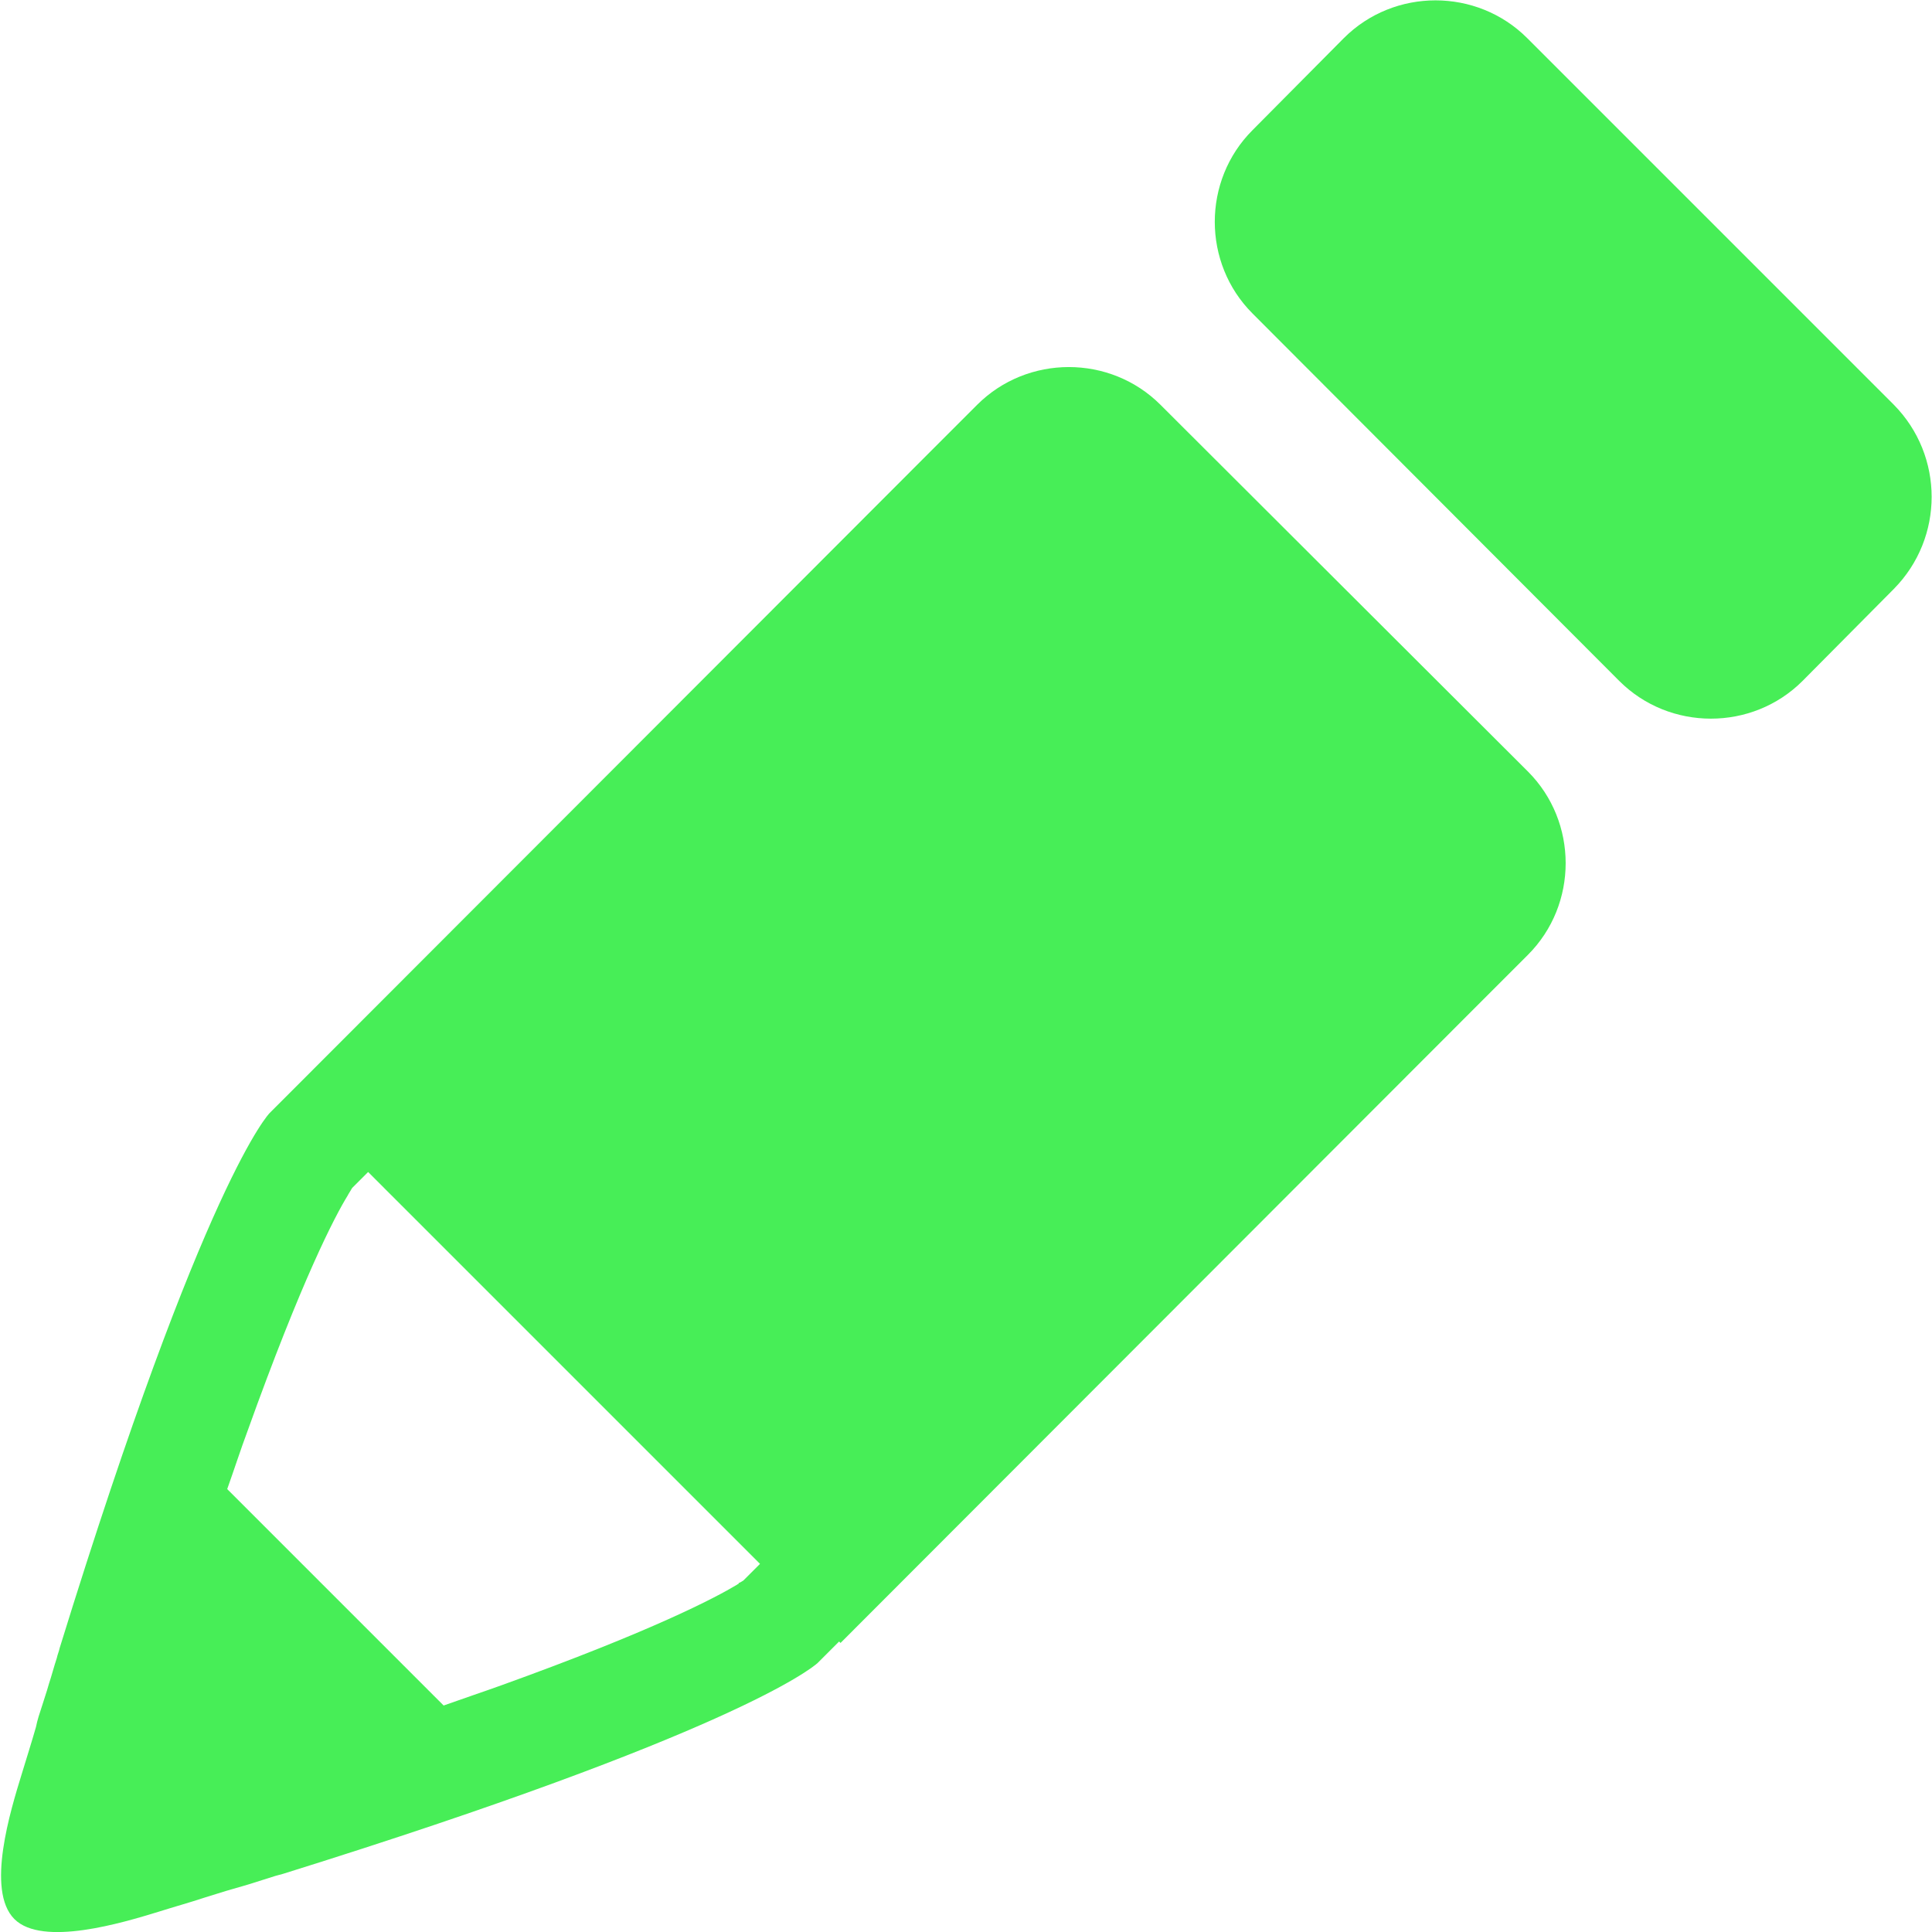
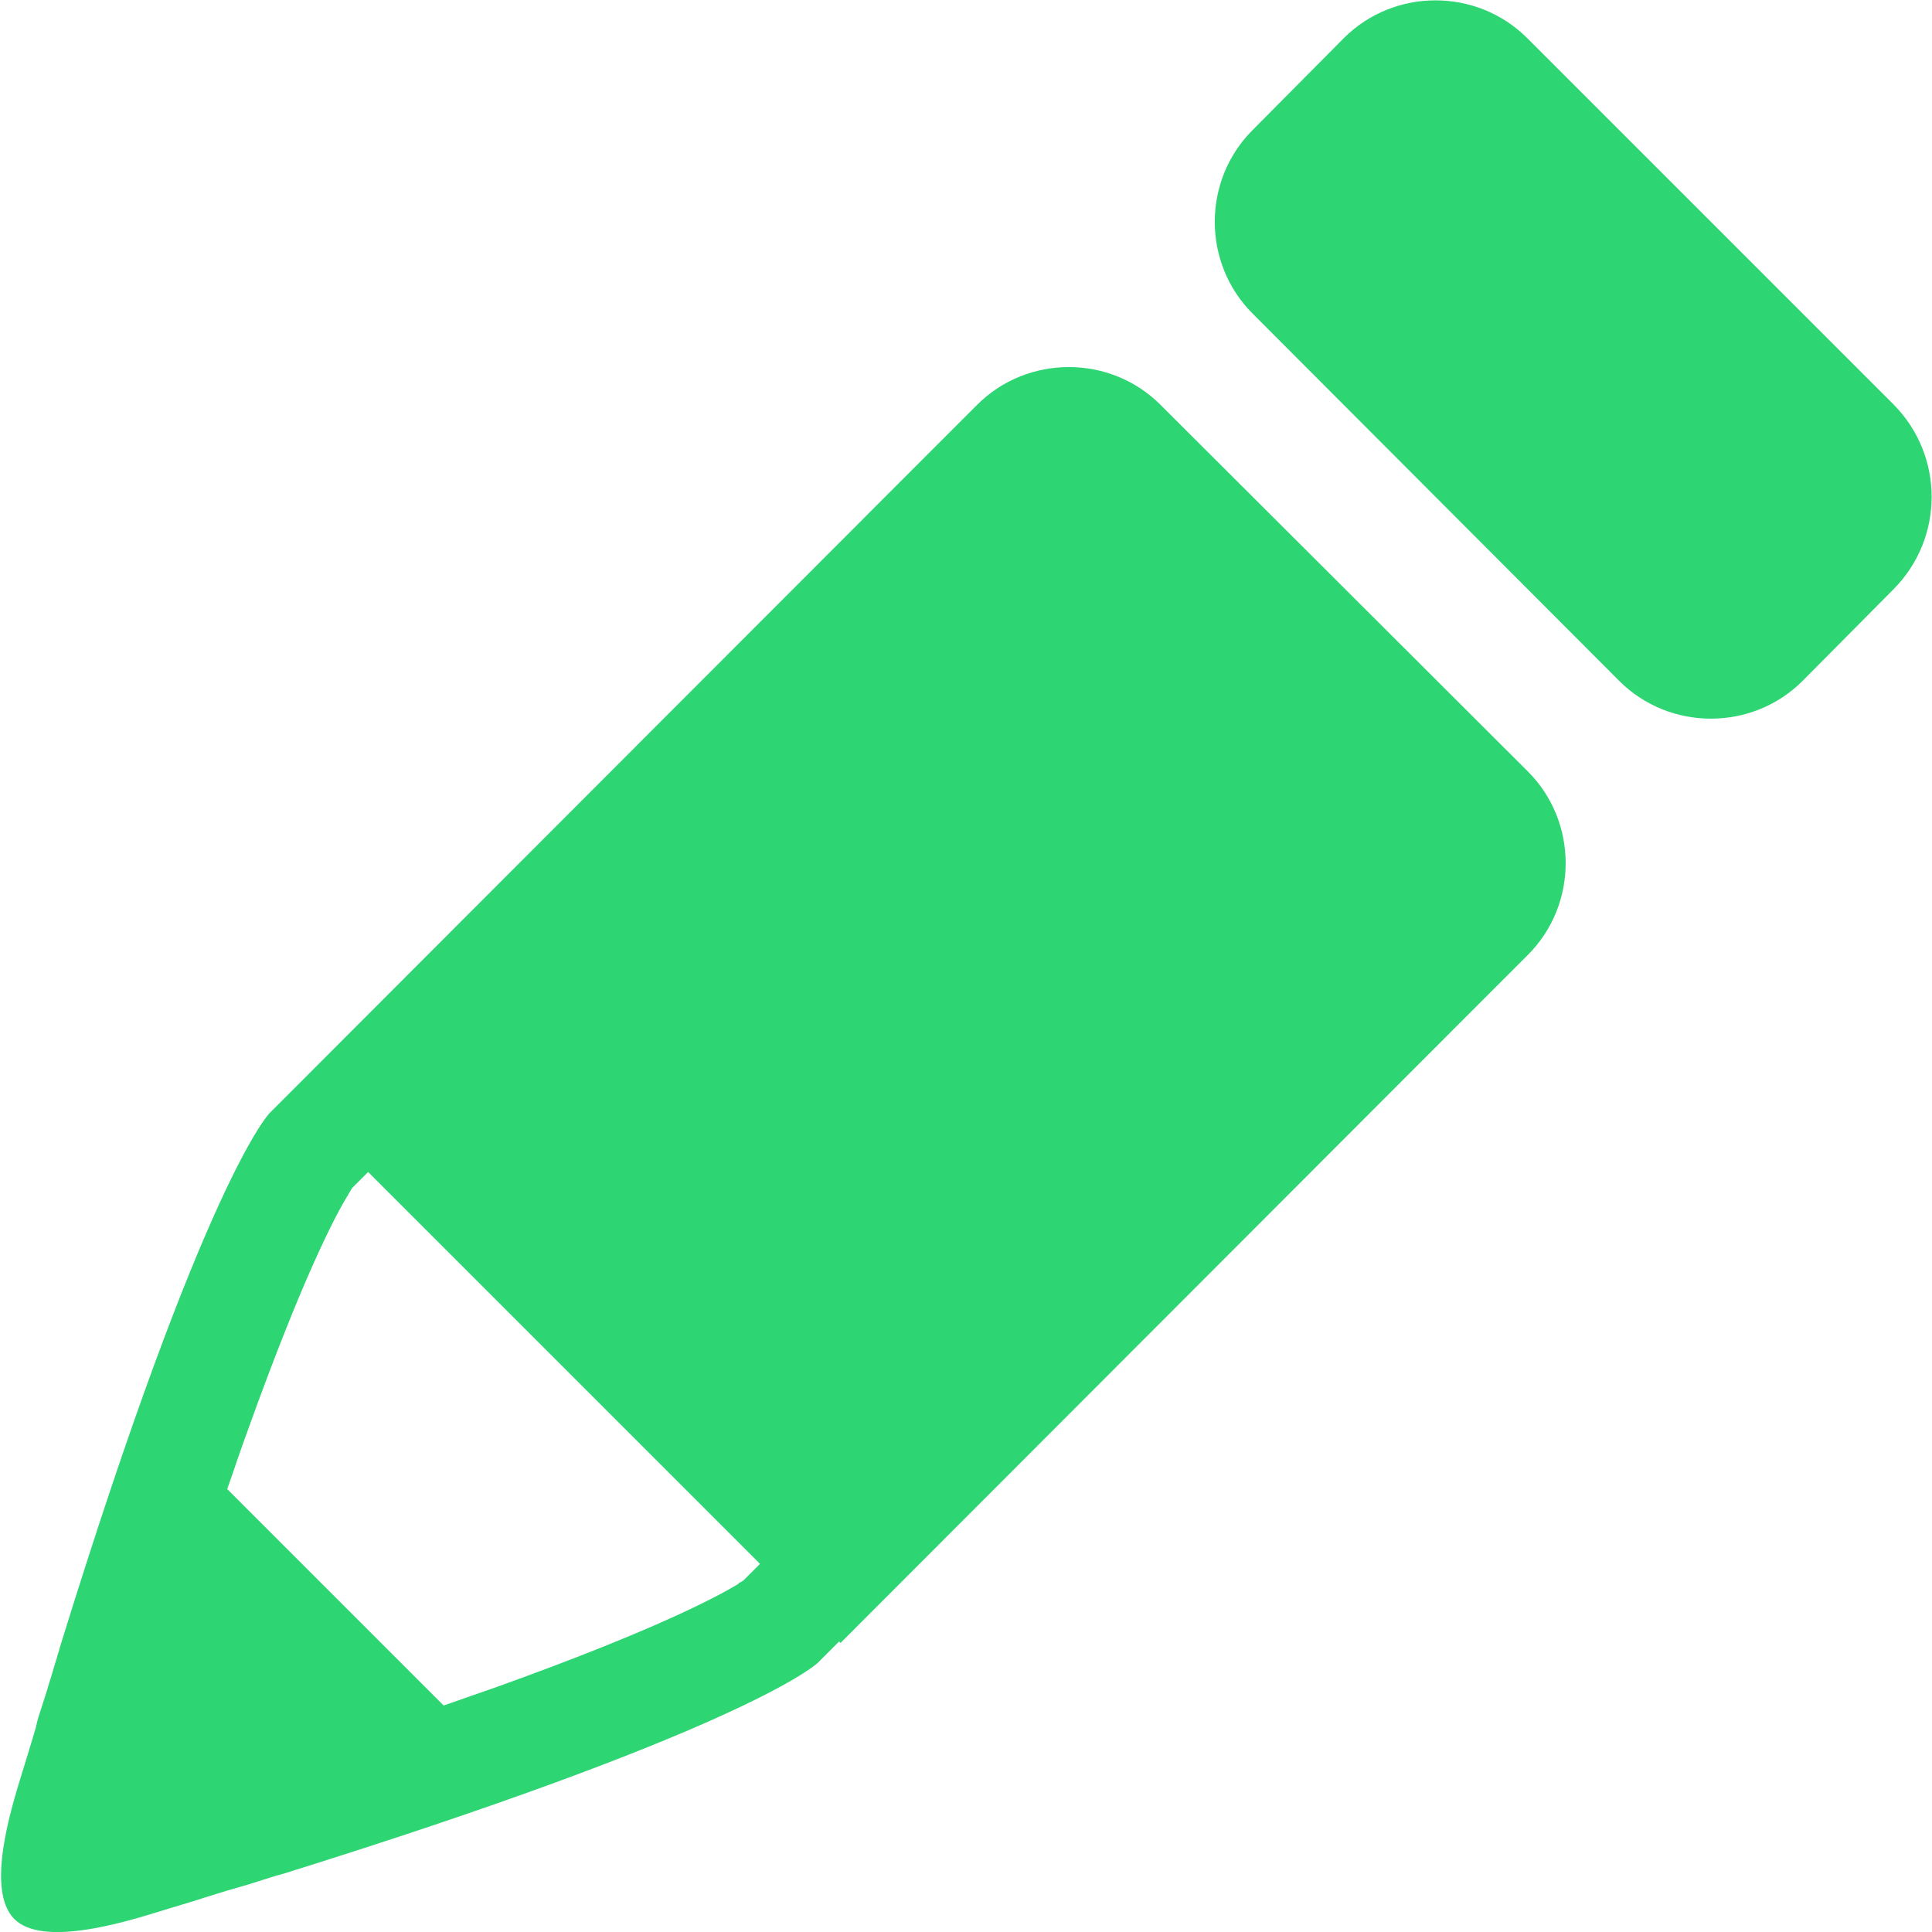
<svg xmlns="http://www.w3.org/2000/svg" version="1.1" id="Capa_1" x="0px" y="0px" viewBox="0 0 268.7 268.7" style="enable-background:new 0 0 268.7 268.7;" xml:space="preserve">
  <style type="text/css">
- 	.st0{fill:#47ee57;}
+ 	.st0{fill:#2ed573;}
</style>
  <g id="Edit">
    <path class="st0" d="M161.4,56.3c-7-7-18.5-7-25.5,0l-6.4,6.4l-89.2,89.3l0,0l-2.8,2.8c0,0-9,9-29.2,74.4c-0.1,0.5-0.3,0.9-0.4,1.4   c-0.4,1.2-0.7,2.4-1.1,3.6c-0.3,1.1-0.7,2.2-1,3.2c-0.3,0.9-0.6,1.8-0.8,2.8c-0.6,2.1-1.3,4.3-2,6.6c-1.5,4.9-5,16.1-1,20.1   c3.9,3.9,15.1,0.5,20-1c2.2-0.7,4.4-1.3,6.5-2c1-0.3,1.9-0.6,2.9-0.9c1-0.3,2.1-0.6,3.1-0.9c1.3-0.4,2.5-0.8,3.8-1.2   c0.4-0.1,0.7-0.2,1.1-0.3c62.2-19.4,73.4-28.5,74.3-29.3c0,0,0,0,0,0c0,0,0.1-0.1,0.1-0.1l2.9-2.9l0.2,0.2l89.2-89.3l0,0l6.4-6.4   c7-7,7-18.5,0-25.5L161.4,56.3z M103.4,219.8c-0.1,0.1-0.2,0.1-0.3,0.2c-0.1,0-0.1,0.1-0.2,0.1c-0.1,0-0.2,0.1-0.2,0.2   c-0.1,0-0.2,0.1-0.2,0.1c-3,1.8-11.7,6.4-32.8,14c-2.5,0.9-5.2,1.8-8,2.8l-30.1-30.1c1-2.8,1.9-5.6,2.8-8c7.6-21.2,12.2-30,14-32.9   c0-0.1,0.1-0.1,0.1-0.2c0.1-0.1,0.1-0.2,0.2-0.3c0-0.1,0.1-0.1,0.1-0.2c0.1-0.1,0.1-0.2,0.2-0.3l2.2-2.2l54.5,54.5L103.4,219.8z    M263.4,56.3l-51-51c-7-7-18.5-7-25.5,0l-12.7,12.8c-7,7-7,18.5,0,25.5l51,51.1c7,7,18.5,7,25.5,0l12.7-12.8   C270.4,74.8,270.4,63.4,263.4,56.3z" />
  </g>
</svg>
